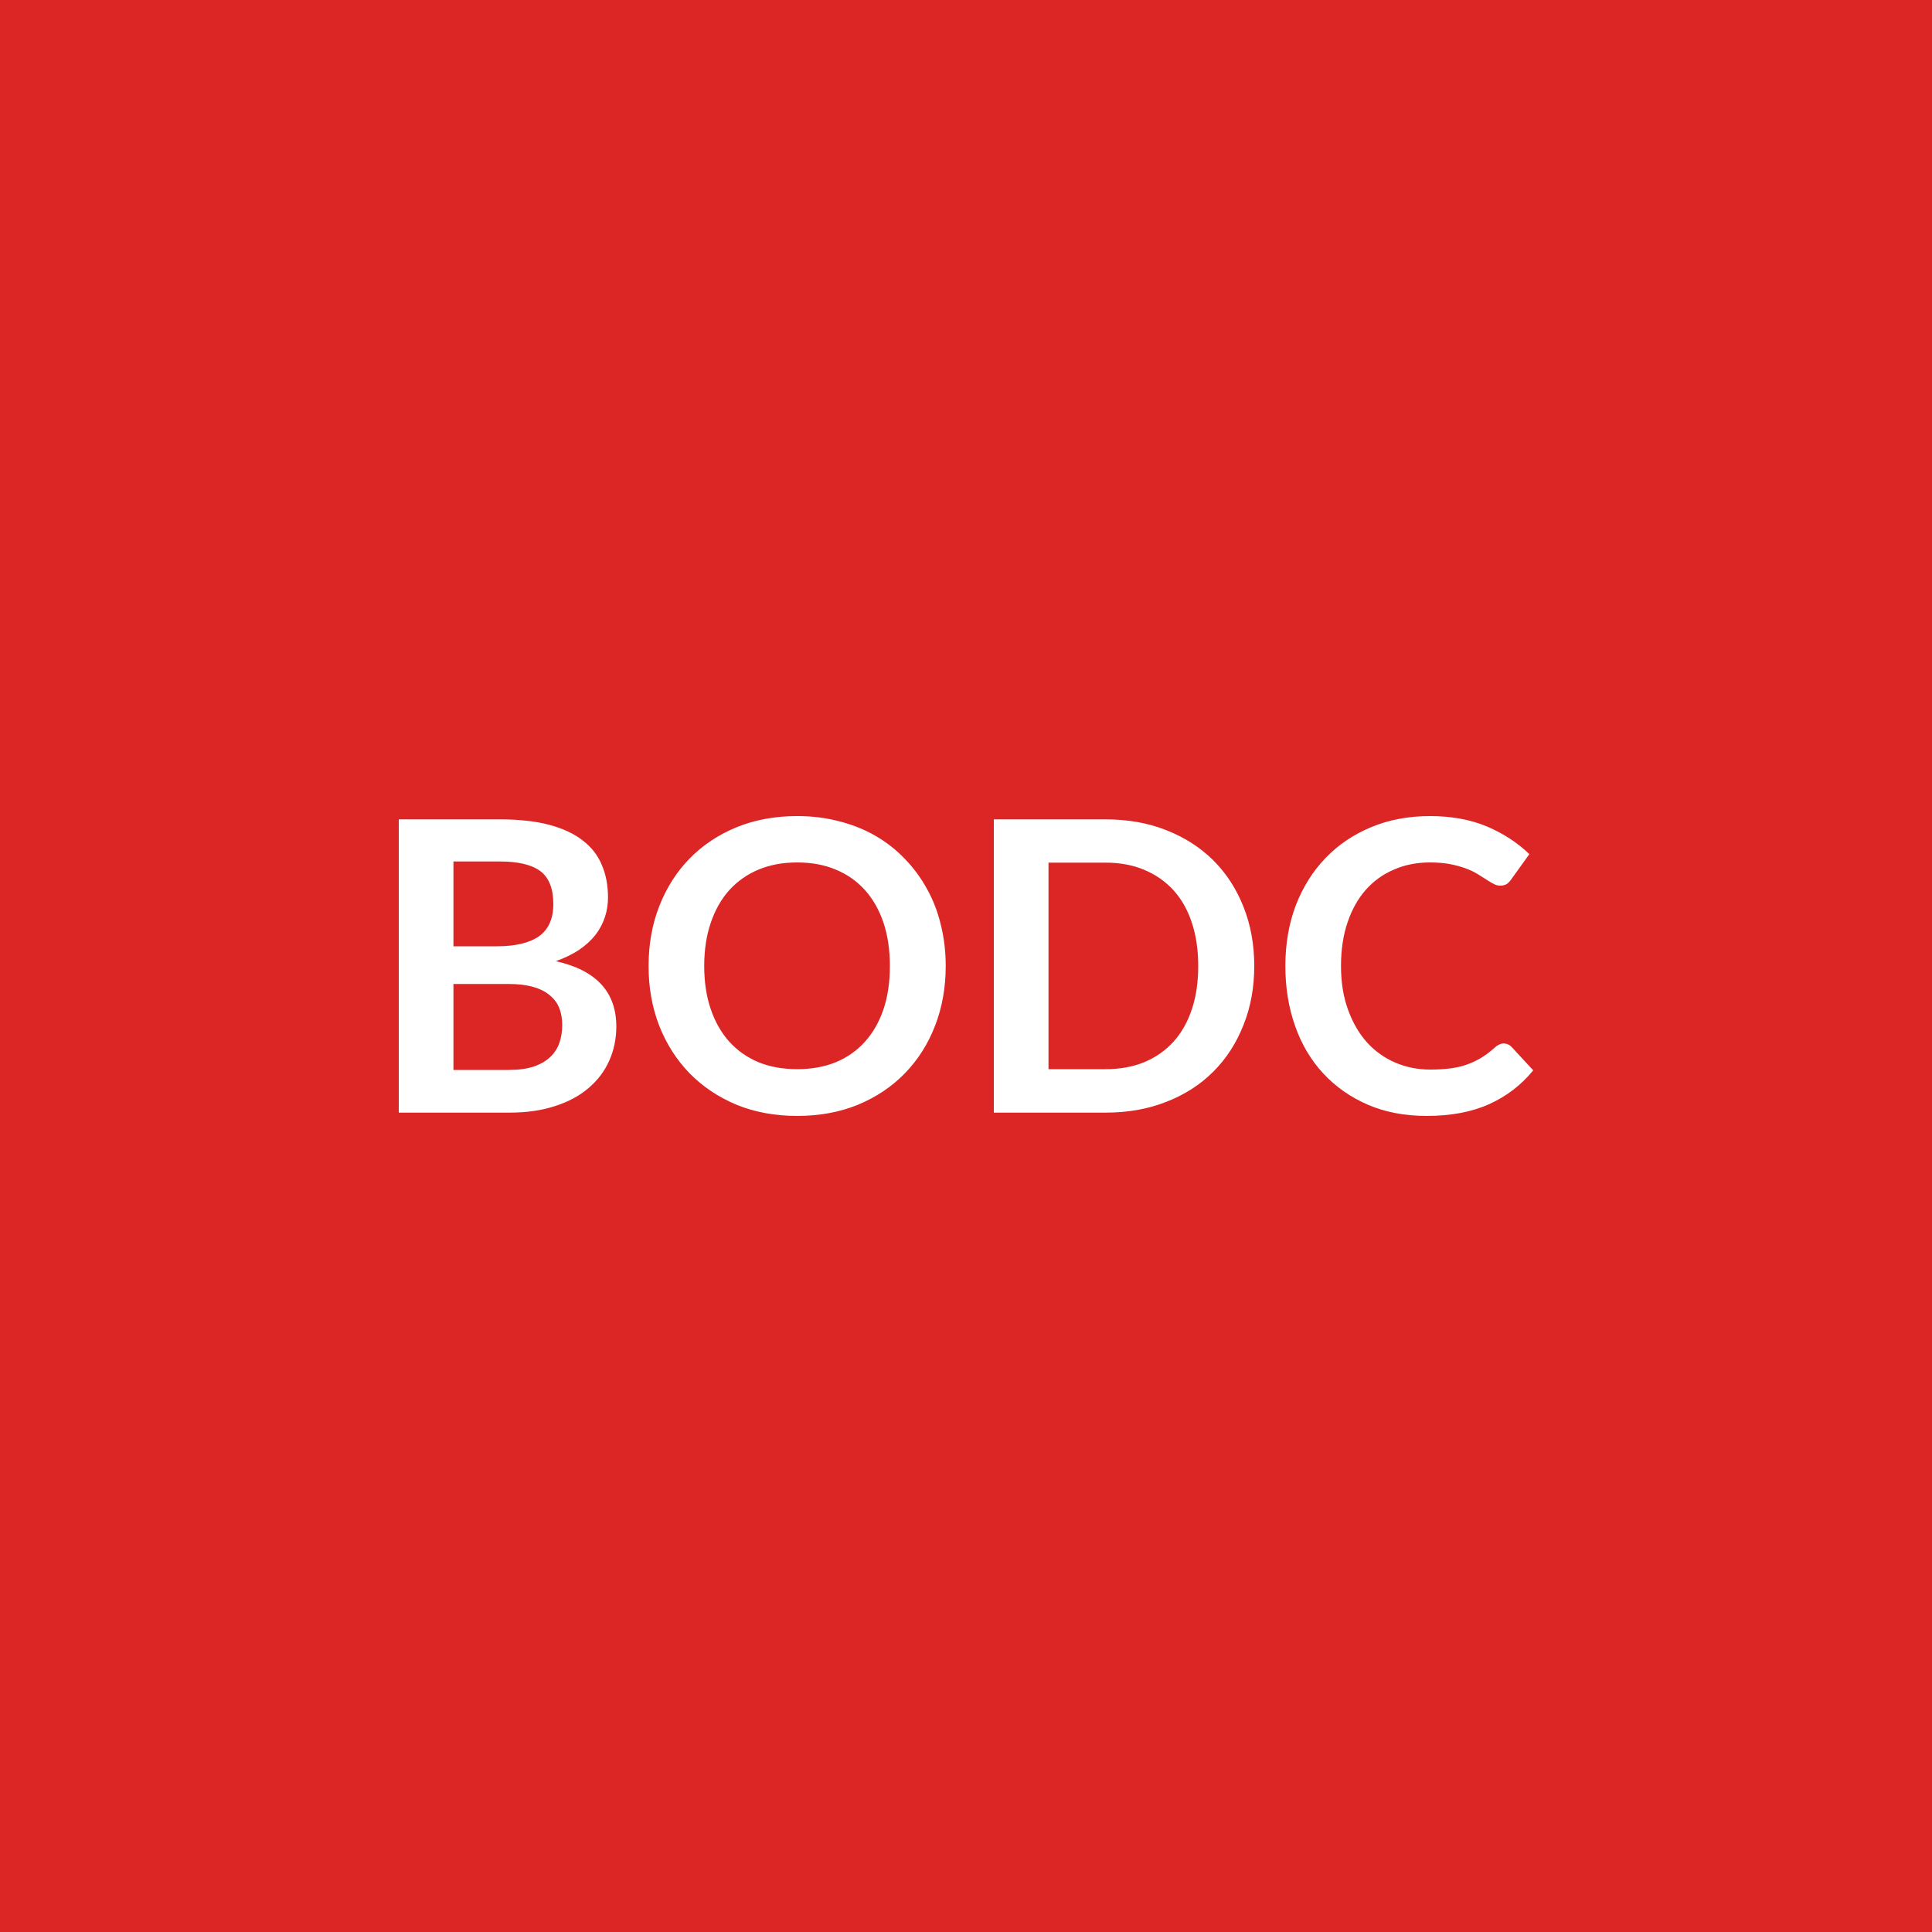
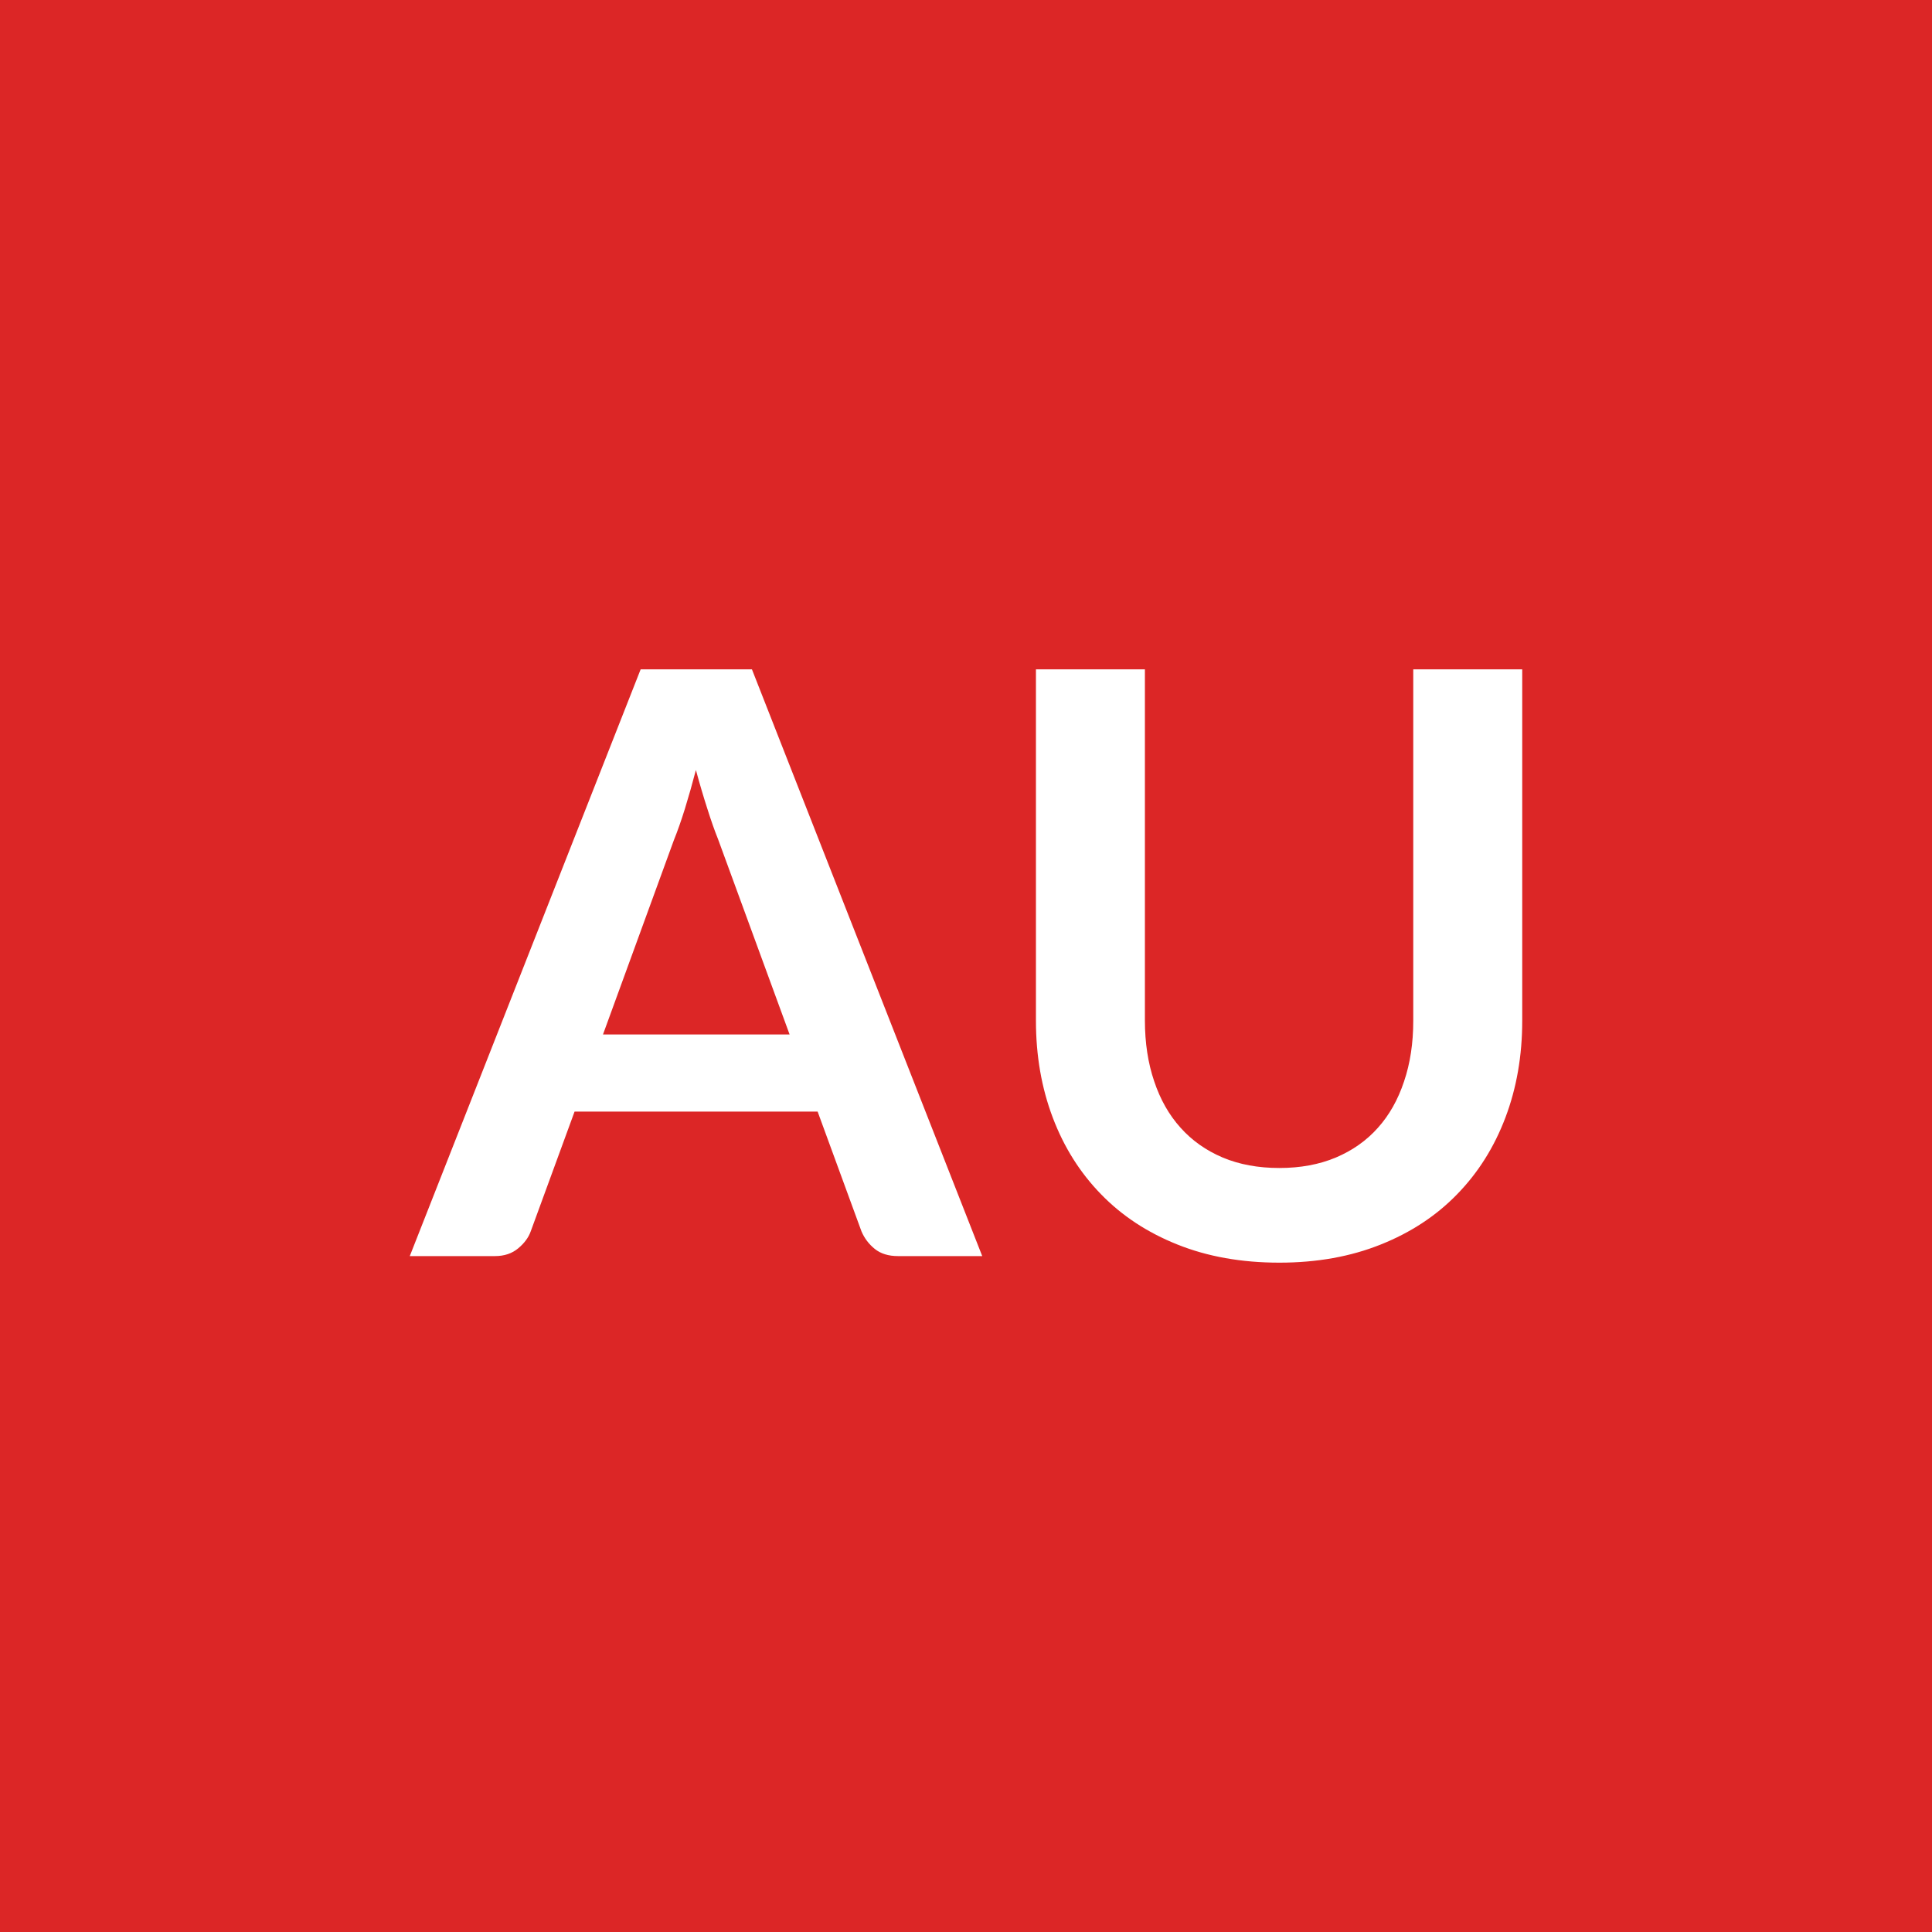
<svg xmlns="http://www.w3.org/2000/svg" width="100" height="100" viewBox="0 0 100 100">
  <rect width="100%" height="100%" fill="#dc2626" />
-   <path fill="#ffffff" d="M23.47 55.38h2.85q.79 0 1.32-.18.54-.19.86-.51.32-.31.46-.73t.14-.9q0-.49-.15-.88-.16-.4-.5-.67-.33-.28-.86-.43t-1.28-.15h-2.84zm2.4-10.79h-2.4v4.39h2.24q1.45 0 2.19-.52.74-.53.74-1.67 0-1.19-.67-1.7-.67-.5-2.1-.5m-5.23-2.18h5.23q1.49 0 2.55.28t1.74.81q.68.52.99 1.27.32.74.32 1.68 0 .53-.16 1.02t-.49.92q-.33.42-.84.77-.51.34-1.21.59 3.13.7 3.13 3.38 0 .96-.37 1.78t-1.07 1.41q-.7.6-1.73.93-1.03.34-2.36.34h-5.73zM48.95 50q0 1.67-.55 3.09t-1.56 2.46-2.43 1.63q-1.41.58-3.15.58-1.72 0-3.14-.58-1.41-.59-2.43-1.63-1.01-1.04-1.57-2.46-.55-1.42-.55-3.09t.55-3.09q.56-1.43 1.57-2.47 1.02-1.04 2.43-1.62 1.42-.58 3.14-.58 1.16 0 2.18.27 1.02.26 1.87.75t1.52 1.19q.68.7 1.15 1.56.48.86.72 1.87.25 1.01.25 2.12m-2.89 0q0-1.25-.33-2.24-.34-1-.96-1.69t-1.51-1.06q-.88-.37-2-.37-1.11 0-2 .37-.88.37-1.51 1.06-.62.69-.96 1.69-.34.99-.34 2.24t.34 2.24.96 1.68q.63.69 1.51 1.06.89.36 2 .36 1.12 0 2-.36.89-.37 1.51-1.06t.96-1.68q.33-.99.33-2.24m18.86 0q0 1.67-.56 3.06-.55 1.4-1.56 2.41t-2.43 1.56q-1.41.56-3.15.56h-5.78V42.41h5.78q1.74 0 3.15.56 1.42.56 2.43 1.56 1.01 1.01 1.56 2.4.56 1.4.56 3.07m-2.9 0q0-1.25-.33-2.24-.33-1-.95-1.68-.63-.69-1.52-1.06-.88-.37-2-.37h-2.95v10.69h2.95q1.12 0 2-.36.89-.37 1.52-1.06.62-.69.95-1.68t.33-2.24m15.81 4.01q.24 0 .41.18l1.12 1.21q-.93 1.14-2.28 1.75t-3.24.61q-1.69 0-3.04-.58-1.34-.58-2.3-1.61t-1.46-2.45q-.51-1.43-.51-3.12 0-1.71.54-3.14.55-1.42 1.54-2.45t2.37-1.6q1.37-.57 3.04-.57 1.66 0 2.95.54 1.28.55 2.19 1.43l-.95 1.32q-.08.12-.21.22-.13.09-.36.09-.16 0-.33-.09t-.37-.22-.46-.29-.61-.29-.8-.22q-.46-.09-1.06-.09-1.02 0-1.86.37-.85.36-1.46 1.05-.6.68-.94 1.68-.34.99-.34 2.26 0 1.28.37 2.28.36.99.98 1.68.62.68 1.46 1.04t1.8.36q.58 0 1.05-.06t.86-.2.74-.35q.36-.22.7-.53.11-.1.22-.15.12-.06.24-.06" />
+   <path fill="#ffffff" d="M31.21 53.545h9.66l-3.7-10.1q-.27-.67-.56-1.59-.3-.93-.59-2-.28 1.07-.57 2.01-.29.93-.57 1.62zm7.71-18.9 11.92 30.37h-4.36q-.74 0-1.2-.37t-.69-.91l-2.27-6.2H29.74l-2.27 6.2q-.17.48-.65.88t-1.2.4h-4.41l11.95-30.37zm27.3 25.81q1.63 0 2.92-.54 1.3-.55 2.18-1.54.88-.98 1.35-2.39.48-1.41.48-3.15v-18.19h5.64v18.19q0 2.71-.87 5.01t-2.5 3.97q-1.62 1.67-3.95 2.6-2.34.94-5.25.94-2.94 0-5.28-.94-2.33-.93-3.95-2.6-1.63-1.67-2.5-3.97t-.87-5.01v-18.19h5.64v18.17q0 1.74.48 3.15.47 1.41 1.36 2.4.89 1 2.19 1.55 1.29.54 2.93.54" />
</svg>
